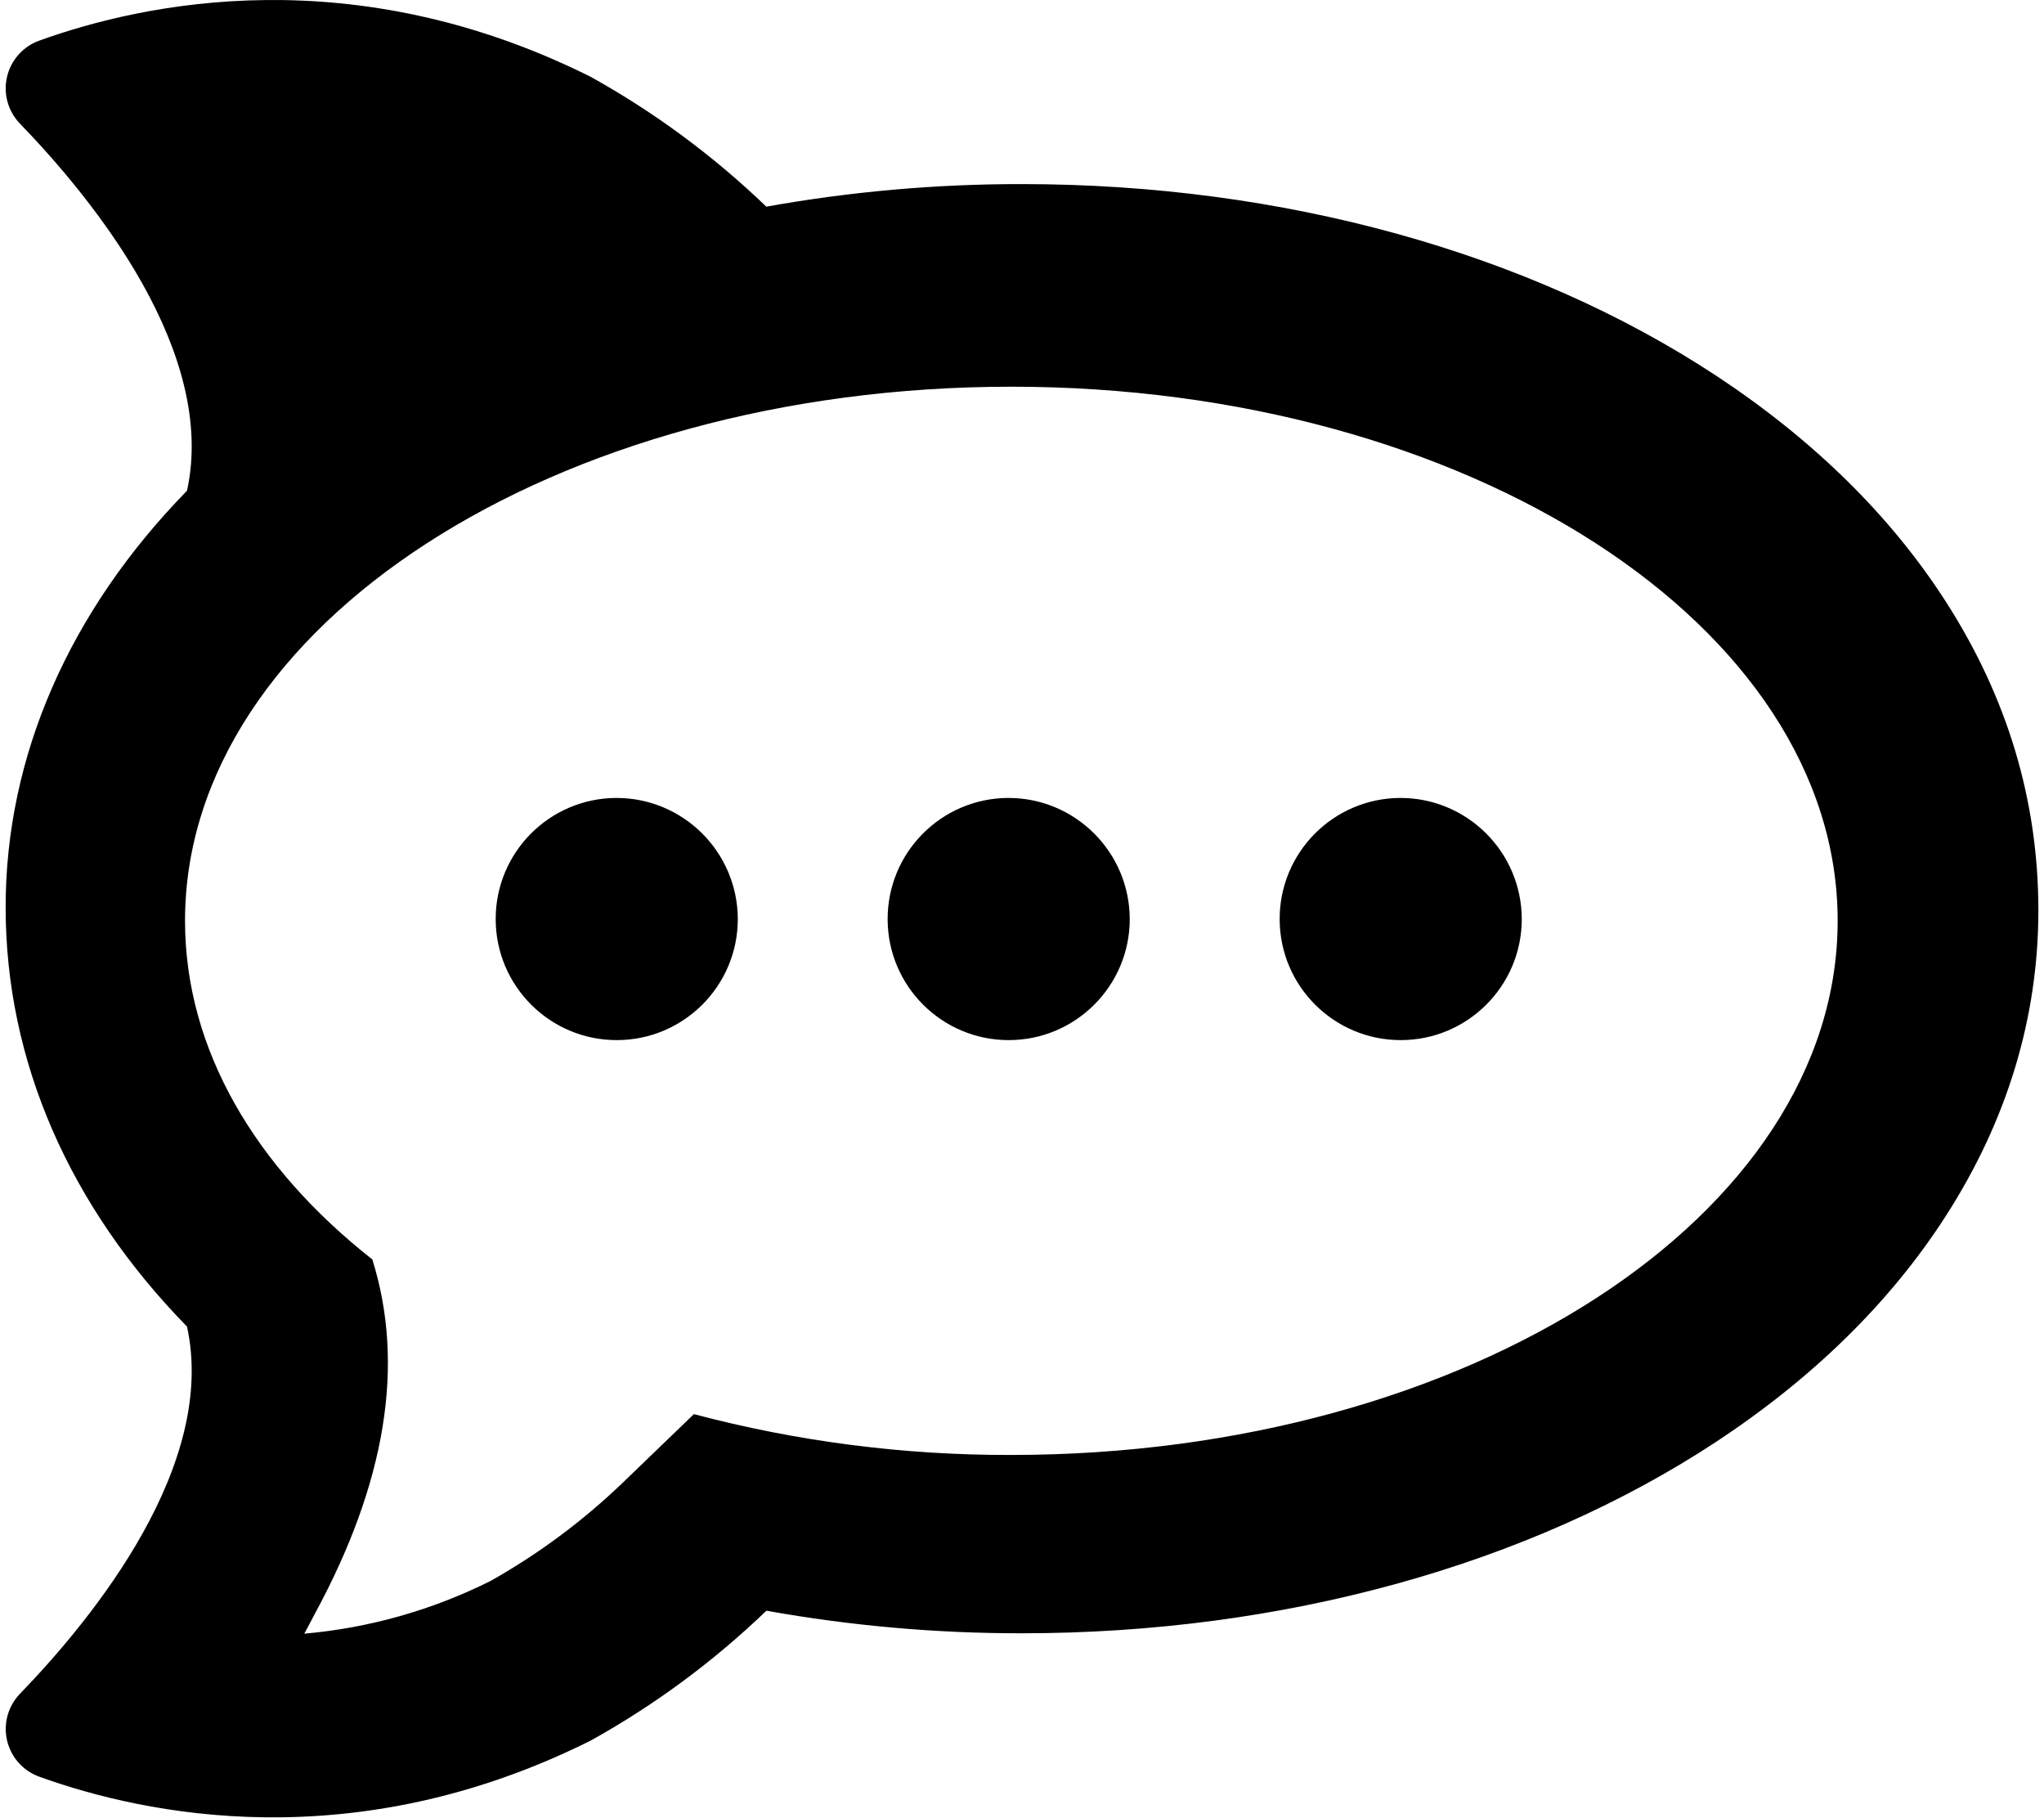
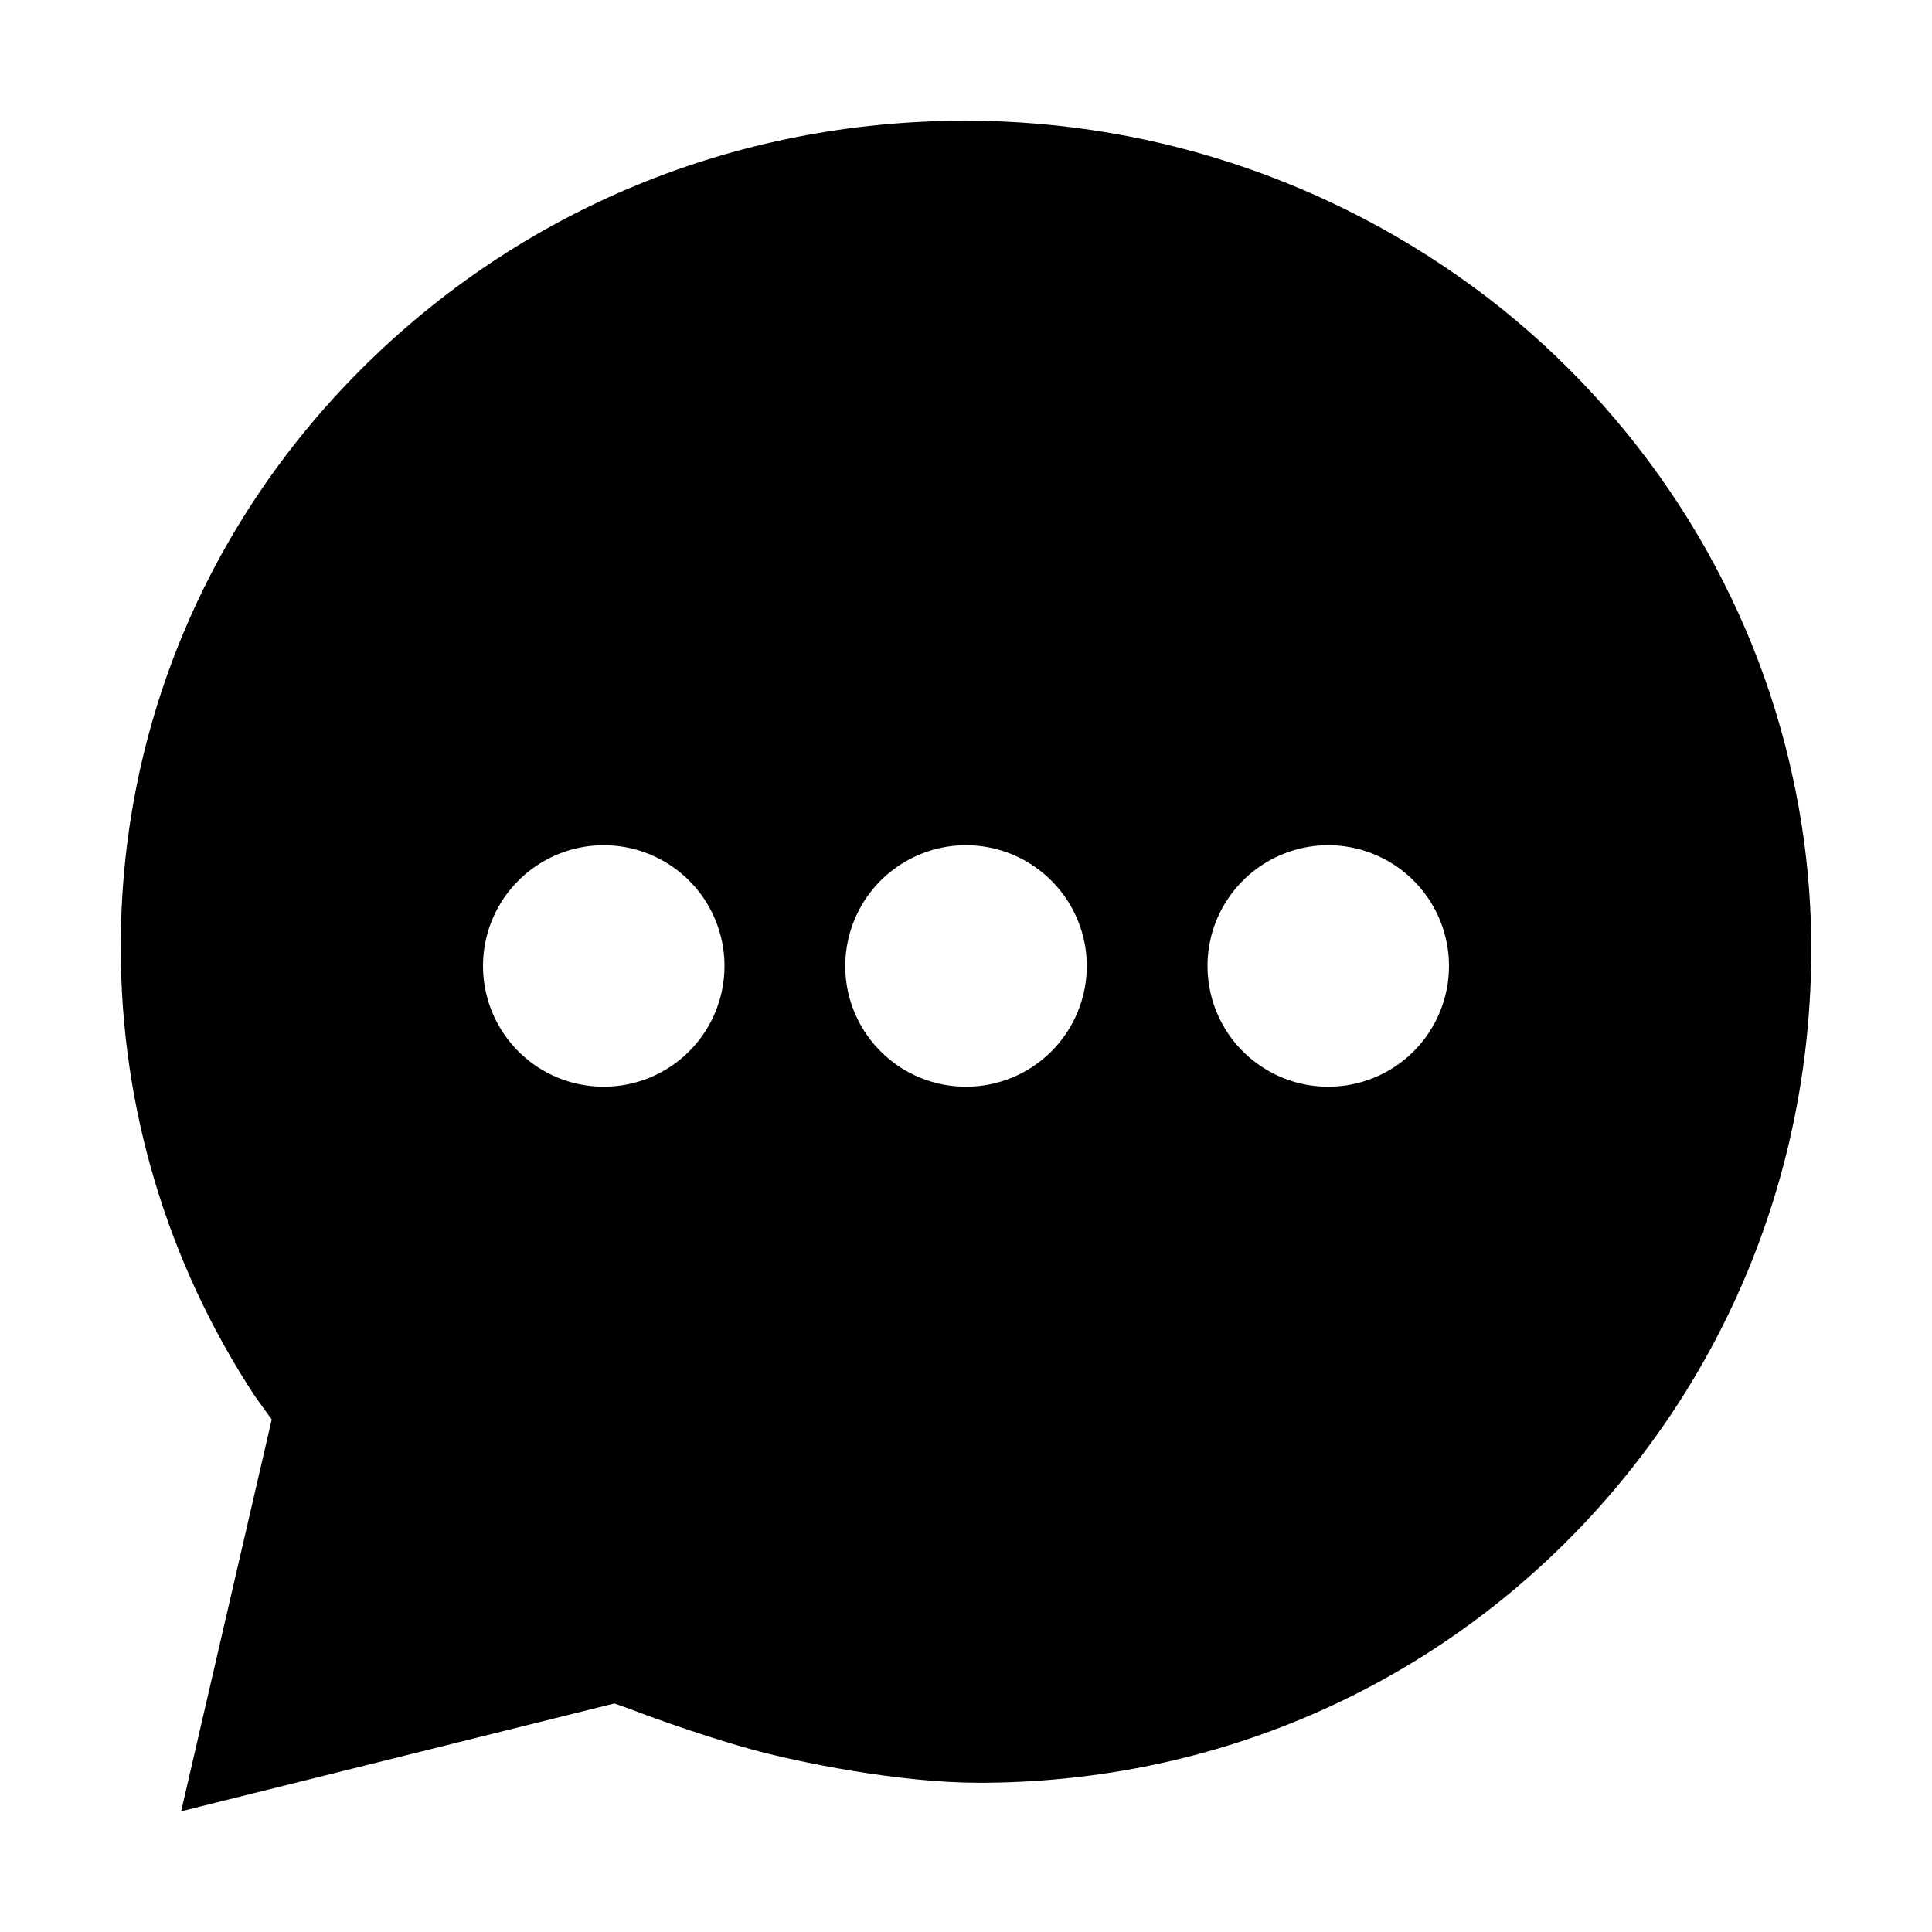
- <svg xmlns="http://www.w3.org/2000/svg" viewBox="0 0 576 512">
-   <path d="M284.046,224.8a34.114,34.114,0,1,0,34.317,34.113A34.217,34.217,0,0,0,284.046,224.8Zm-110.45,0a34.114,34.114,0,1,0,34.317,34.113A34.217,34.217,0,0,0,173.6,224.8Zm220.923,0a34.114,34.114,0,1,0,34.317,34.113A34.215,34.215,0,0,0,394.519,224.8Zm153.807-55.319c-15.535-24.172-37.31-45.57-64.681-63.618-52.886-34.817-122.374-54-195.666-54a405.975,405.975,0,0,0-72.032,6.357,238.524,238.524,0,0,0-49.51-36.588C99.684-11.7,40.859.711,11.135,11.421A14.291,14.291,0,0,0,5.58,34.782C26.542,56.458,61.222,99.3,52.7,138.252c-33.142,33.9-51.112,74.776-51.112,117.337,0,43.372,17.97,84.248,51.112,118.148,8.526,38.956-26.154,81.816-47.116,103.491a14.284,14.284,0,0,0,5.555,23.34c29.724,10.709,88.549,23.147,155.324-10.2a238.679,238.679,0,0,0,49.51-36.589A405.972,405.972,0,0,0,288,460.14c73.313,0,142.8-19.159,195.667-53.975,27.371-18.049,49.145-39.426,64.679-63.619,17.309-26.923,26.07-55.916,26.07-86.125C574.394,225.4,565.634,196.43,548.326,169.485ZM284.987,409.9a345.65,345.65,0,0,1-89.446-11.5l-20.129,19.393a184.366,184.366,0,0,1-37.138,27.585,145.767,145.767,0,0,1-52.522,14.87c.983-1.771,1.881-3.563,2.842-5.356q30.258-55.68,16.325-100.078c-32.992-25.962-52.778-59.2-52.778-95.4,0-83.1,104.254-150.469,232.846-150.469s232.867,67.373,232.867,150.469C517.854,342.525,413.6,409.9,284.987,409.9Z" />
+ <svg xmlns="http://www.w3.org/2000/svg" width="25" height="25" viewBox="0 0 25 25" fill="none">
+   <path d="M23.204 10.084C22.699 7.708 21.36 5.546 19.434 3.996C17.463 2.42 15.015 1.561 12.491 1.562C9.517 1.562 6.738 2.708 4.661 4.79C2.654 6.803 1.554 9.462 1.563 12.274C1.563 14.336 2.168 16.352 3.303 18.073L3.516 18.368L2.344 23.438L7.949 22.043C7.949 22.043 8.062 22.081 8.145 22.112C8.228 22.144 8.942 22.418 9.7 22.63C10.33 22.806 11.64 23.069 12.667 23.069C15.58 23.069 18.299 21.941 20.325 19.893C22.332 17.86 23.438 15.157 23.438 12.28C23.438 11.542 23.36 10.806 23.204 10.084ZM7.813 14.062C7.504 14.062 7.201 13.971 6.944 13.799C6.688 13.627 6.487 13.383 6.369 13.098C6.251 12.812 6.22 12.498 6.28 12.195C6.34 11.892 6.489 11.614 6.708 11.395C6.926 11.177 7.205 11.028 7.508 10.967C7.811 10.907 8.125 10.938 8.41 11.056C8.696 11.175 8.94 11.375 9.112 11.632C9.283 11.889 9.375 12.191 9.375 12.5C9.375 12.914 9.21 13.312 8.917 13.605C8.624 13.898 8.227 14.062 7.813 14.062ZM12.5 14.062C12.191 14.062 11.889 13.971 11.632 13.799C11.375 13.627 11.175 13.383 11.056 13.098C10.938 12.812 10.907 12.498 10.968 12.195C11.028 11.892 11.177 11.614 11.395 11.395C11.614 11.177 11.892 11.028 12.195 10.967C12.498 10.907 12.812 10.938 13.098 11.056C13.383 11.175 13.627 11.375 13.799 11.632C13.971 11.889 14.063 12.191 14.063 12.5C14.063 12.914 13.898 13.312 13.605 13.605C13.312 13.898 12.915 14.062 12.5 14.062ZM17.188 14.062C16.878 14.062 16.576 13.971 16.32 13.799C16.062 13.627 15.862 13.383 15.744 13.098C15.626 12.812 15.595 12.498 15.655 12.195C15.715 11.892 15.864 11.614 16.083 11.395C16.301 11.177 16.58 11.028 16.883 10.967C17.186 10.907 17.5 10.938 17.785 11.056C18.071 11.175 18.315 11.375 18.487 11.632C18.658 11.889 18.75 12.191 18.75 12.5C18.75 12.914 18.585 13.312 18.292 13.605C17.999 13.898 17.602 14.062 17.188 14.062Z" fill="black" />
</svg>
